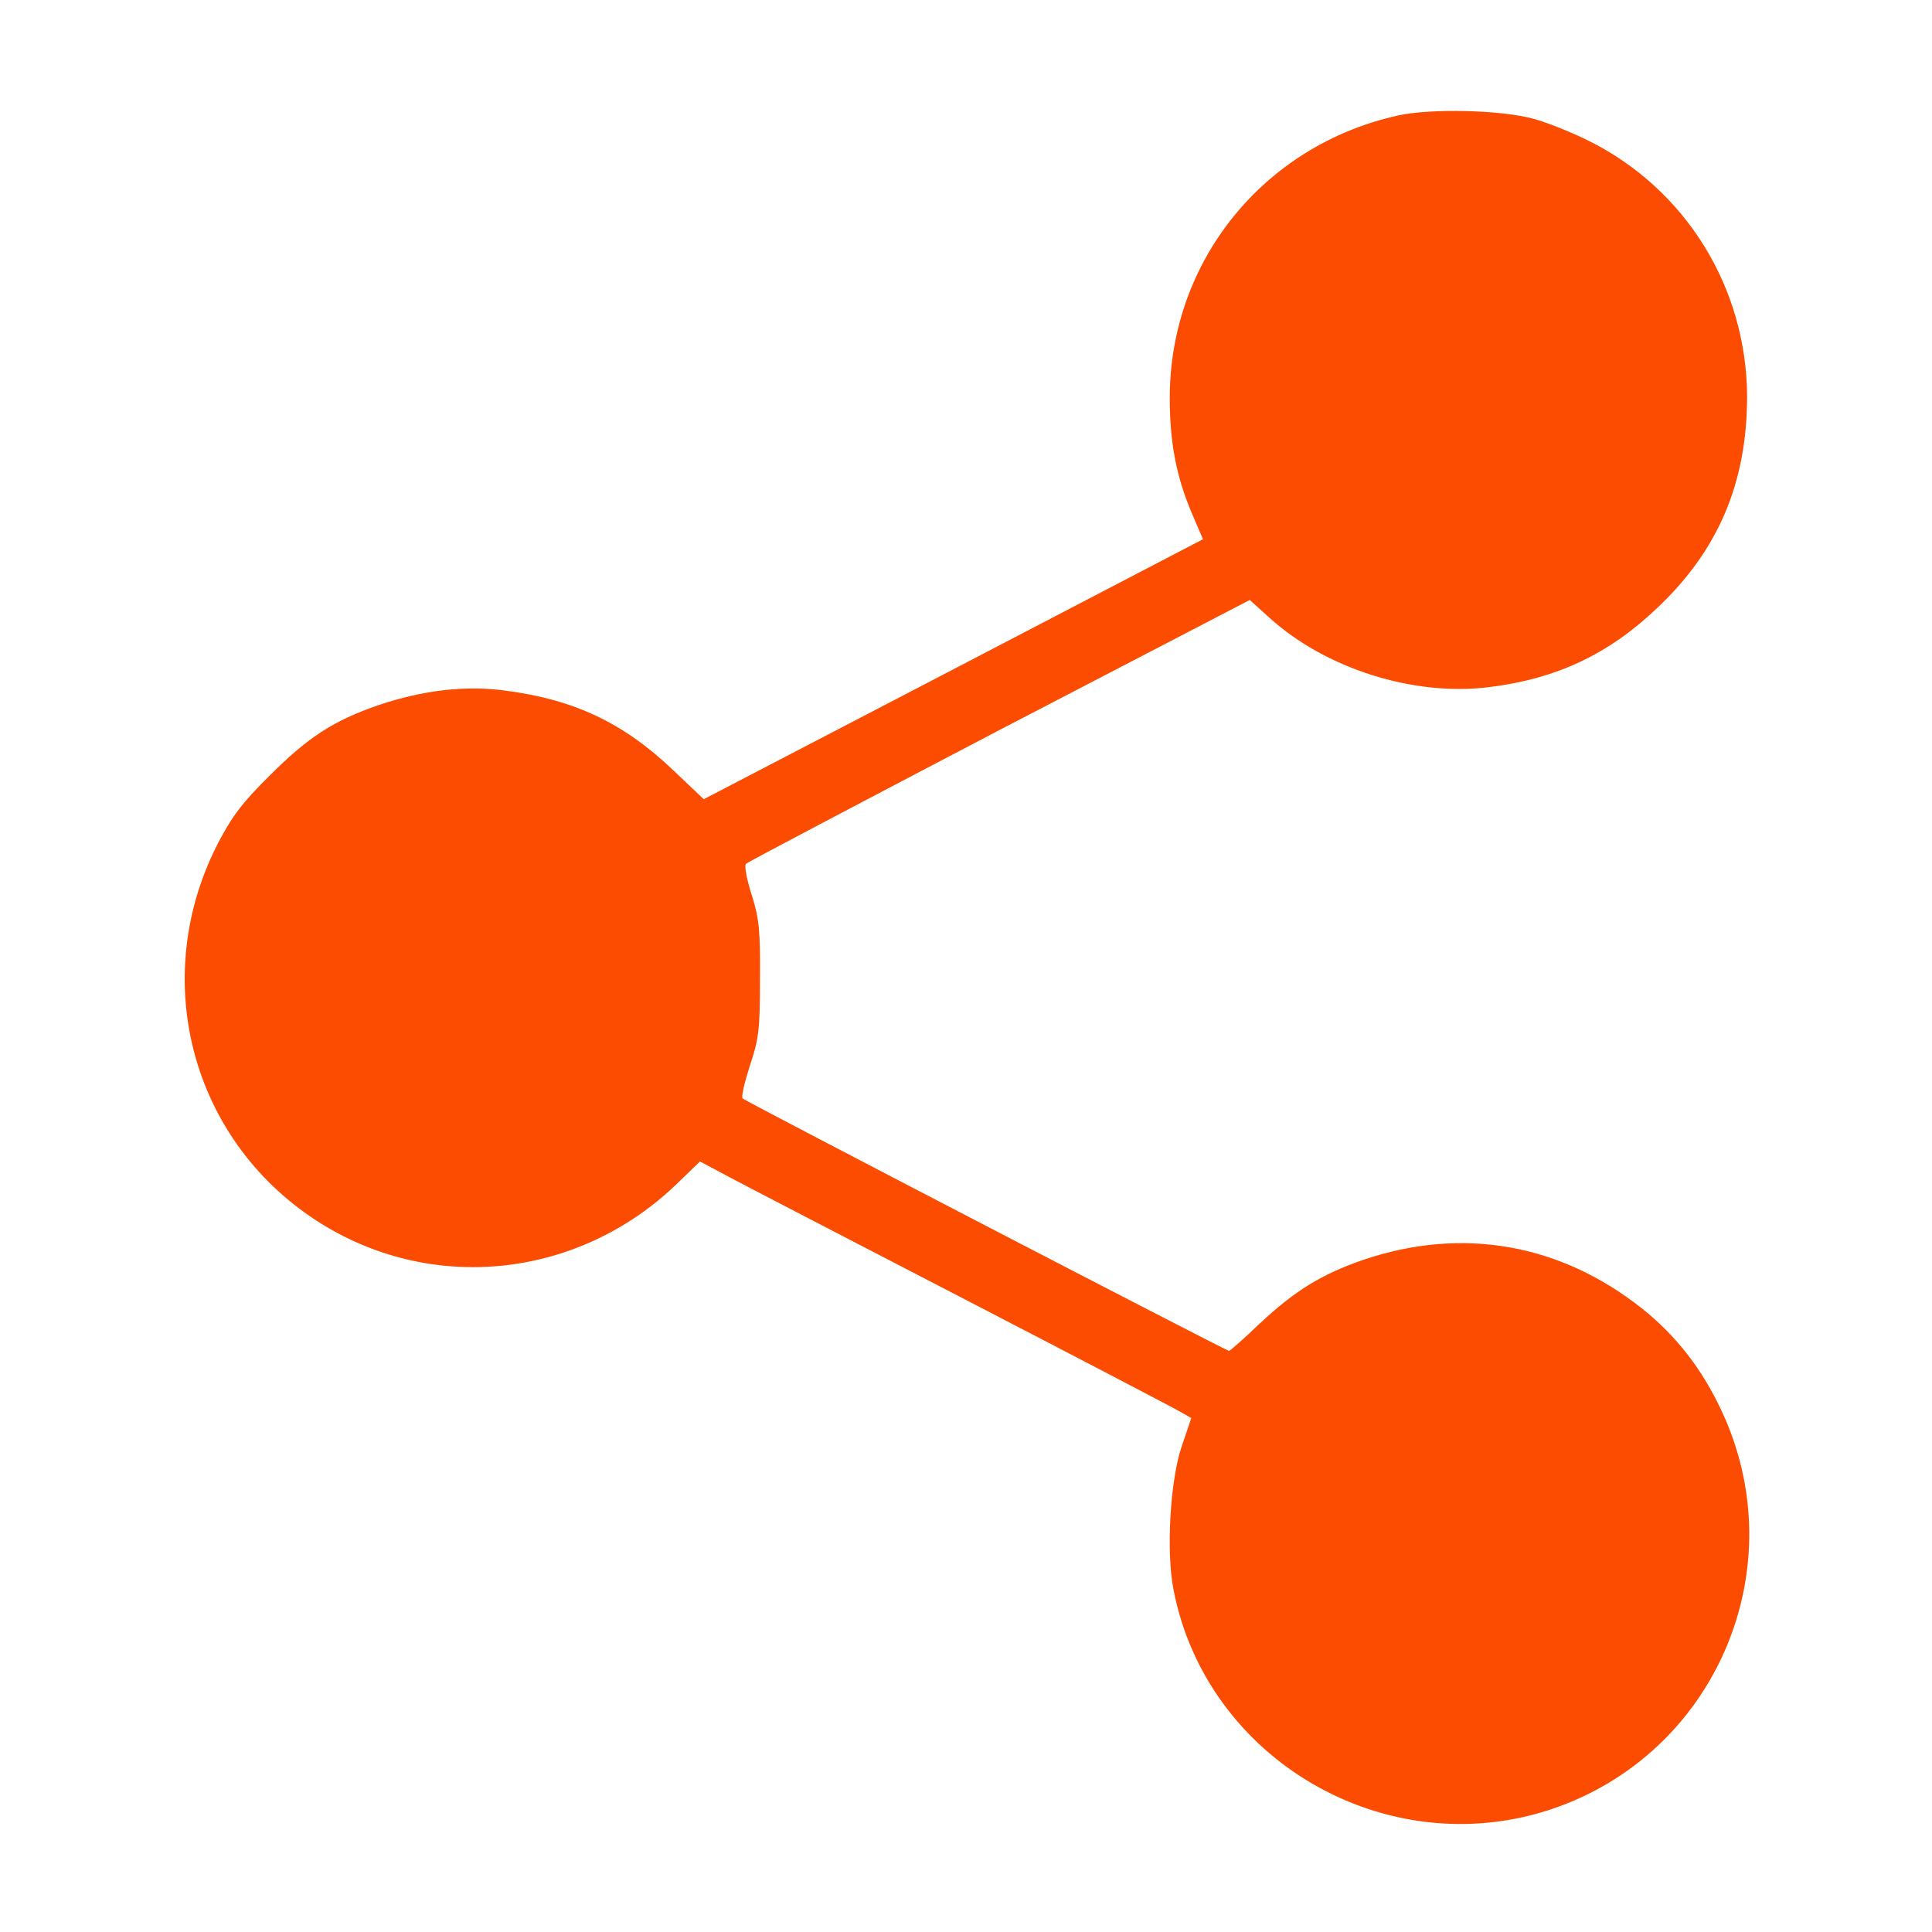
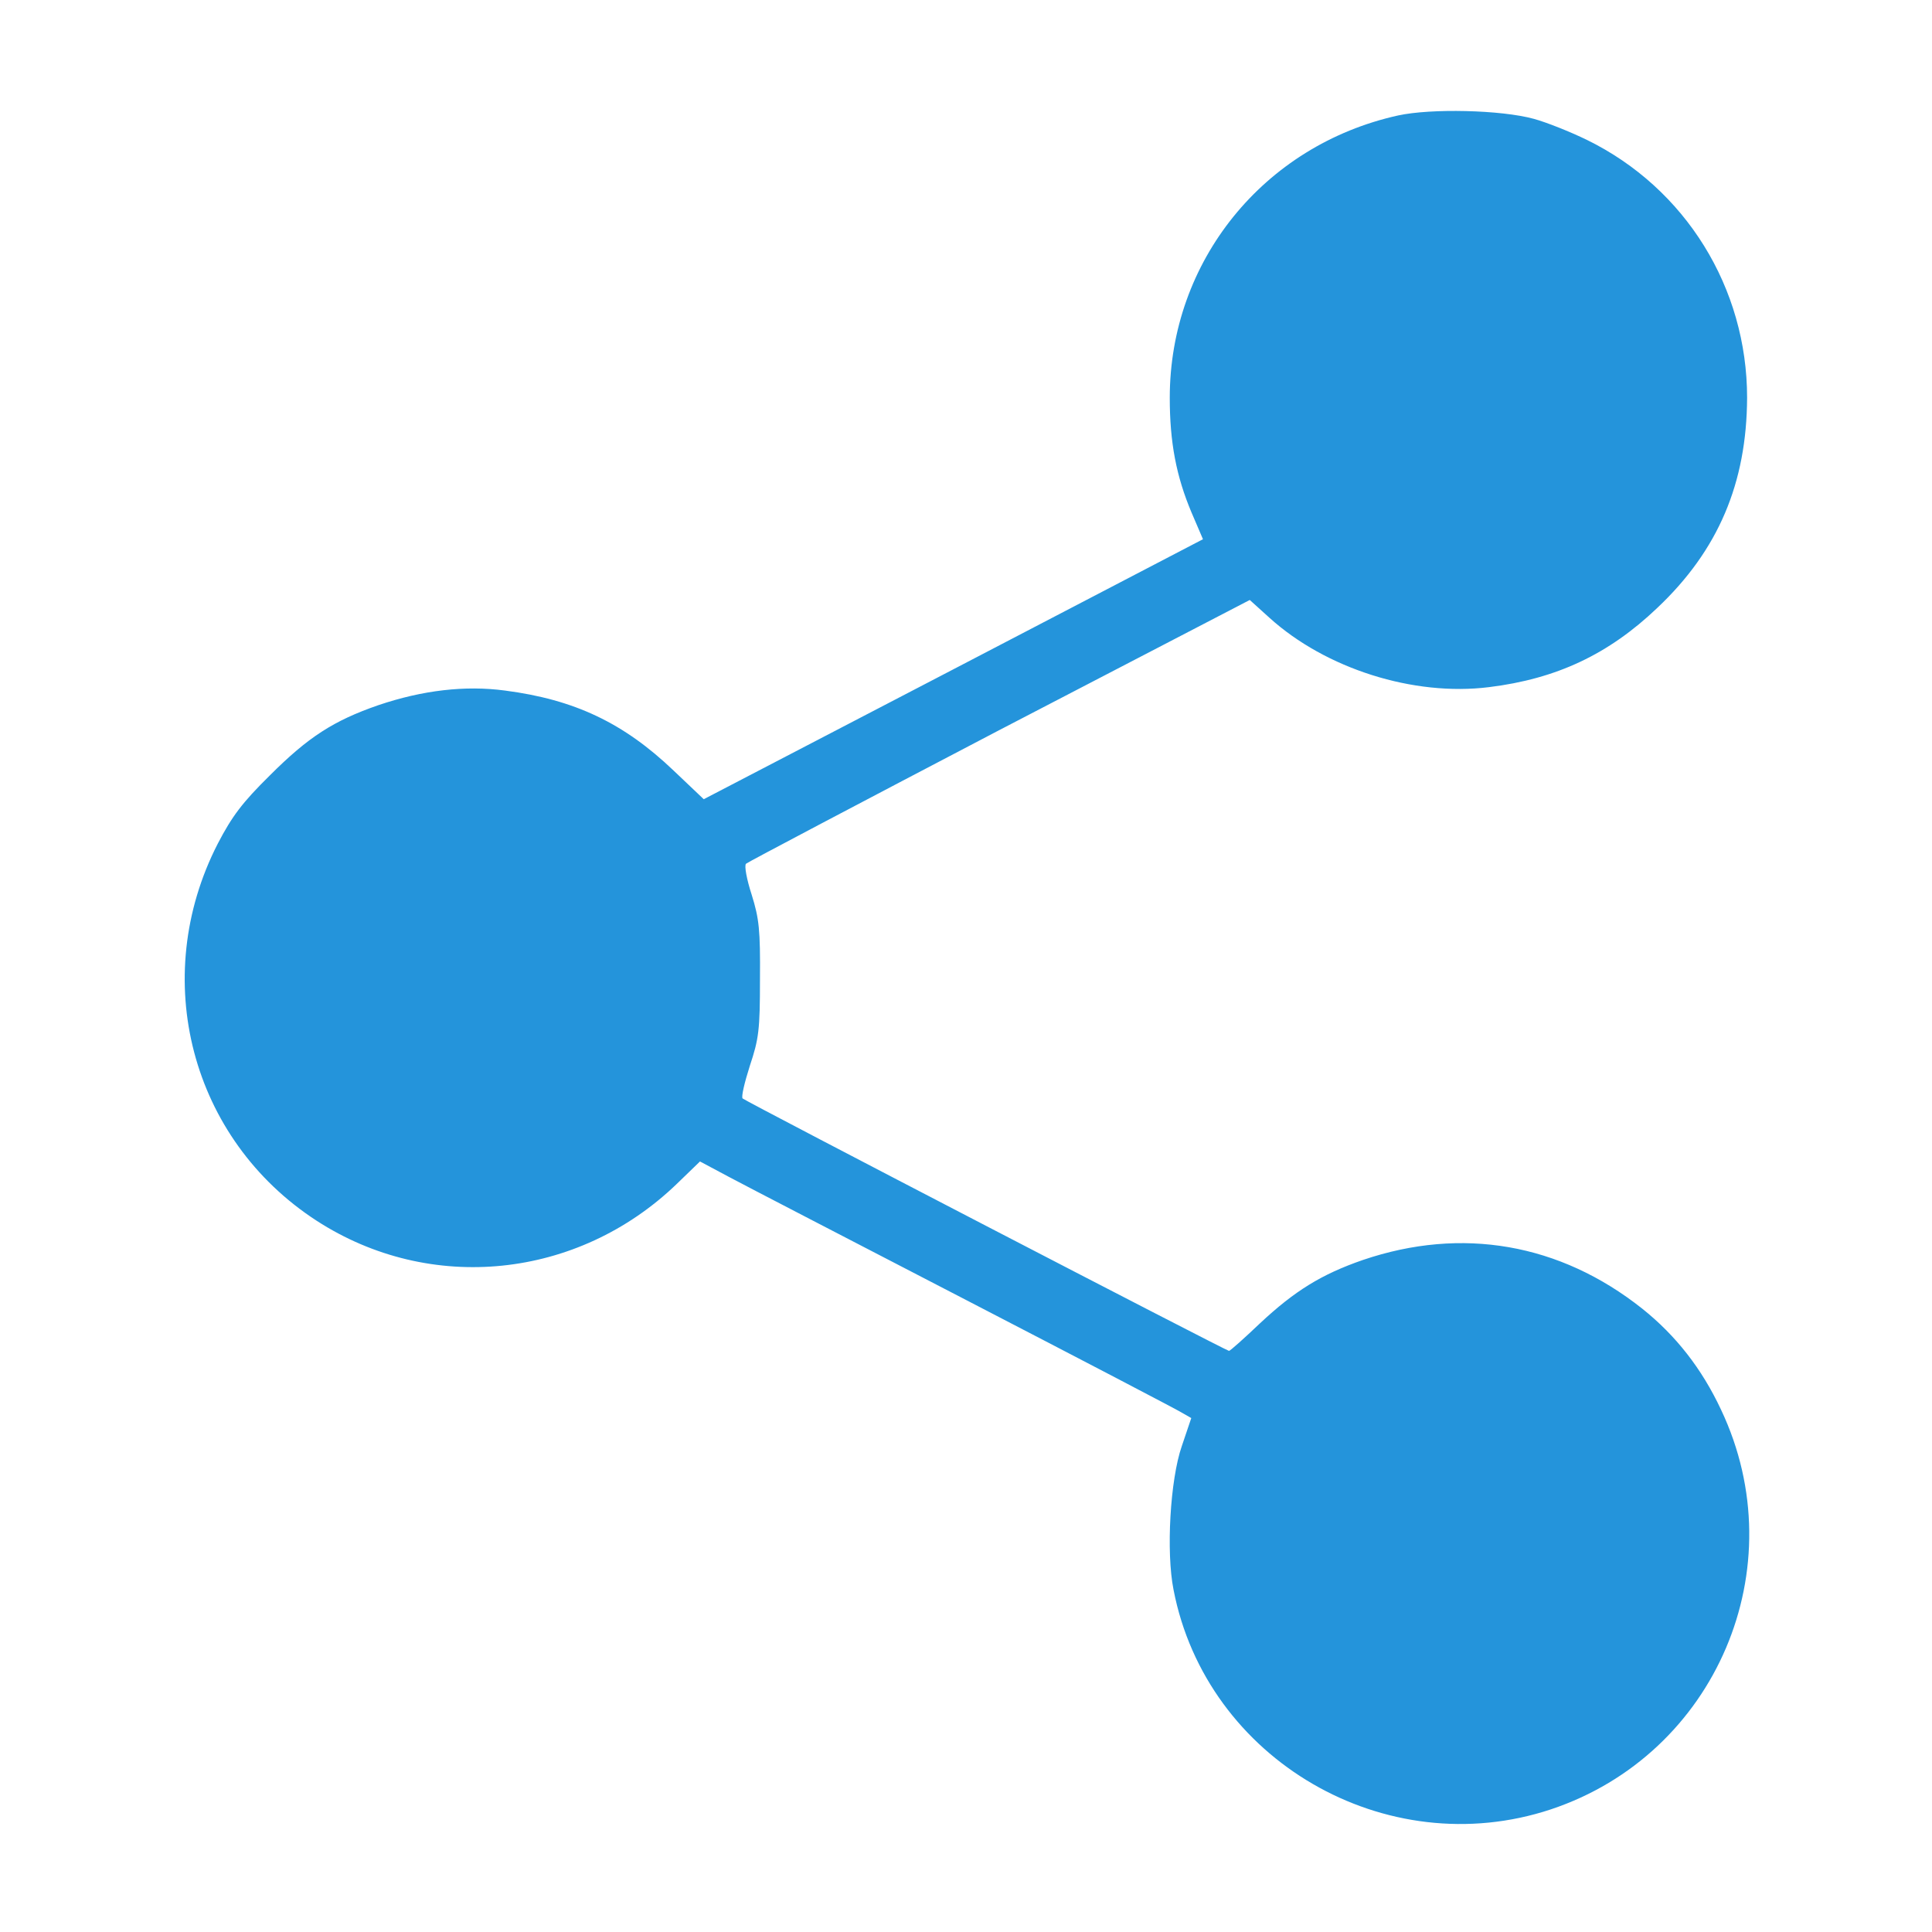
<svg xmlns="http://www.w3.org/2000/svg" version="1.0" width="512pt" height="512pt" viewBox="0 0 512 512" preserveAspectRatio="xMidYMid meet">
-   <g transform="translate(0,512) scale(0.1,-0.1)" fill="#fc4c02" stroke="none">
+   <g transform="translate(0,512) scale(0.1,-0.1)" fill="#2494db" stroke="none">
    <path d="M3705 4814 c-357 -79 -605 -387 -605 -748 0 -118 17 -208 58 -305 l30 -70 -662 -345 -661 -344 -80 76 c-132 126 -262 188 -447 212 -105 14 -218 1 -336 -39 -118 -41 -185 -84 -287 -186 -73 -72 -100 -108 -138 -181 -183 -357 -71 -783 262 -999 301 -195 692 -155 954 97 l62 60 75 -40 c41 -22 325 -169 630 -327 305 -158 564 -293 576 -301 l21 -12 -25 -74 c-31 -89 -42 -281 -22 -381 87 -451 563 -727 1000 -582 438 146 649 641 451 1059 -51 109 -120 197 -209 268 -218 173 -478 218 -740 129 -110 -38 -181 -82 -273 -168 -42 -40 -79 -73 -82 -73 -7 0 -1279 660 -1289 669 -4 4 5 42 19 86 24 72 27 95 27 230 1 130 -2 160 -22 224 -13 40 -20 77 -15 82 4 4 306 163 671 354 l664 345 52 -47 c149 -135 382 -209 582 -184 179 22 317 87 446 210 162 153 237 331 238 557 0 291 -163 555 -424 683 -45 22 -108 47 -141 56 -87 24 -273 28 -360 9z" />
  </g>
</svg>
